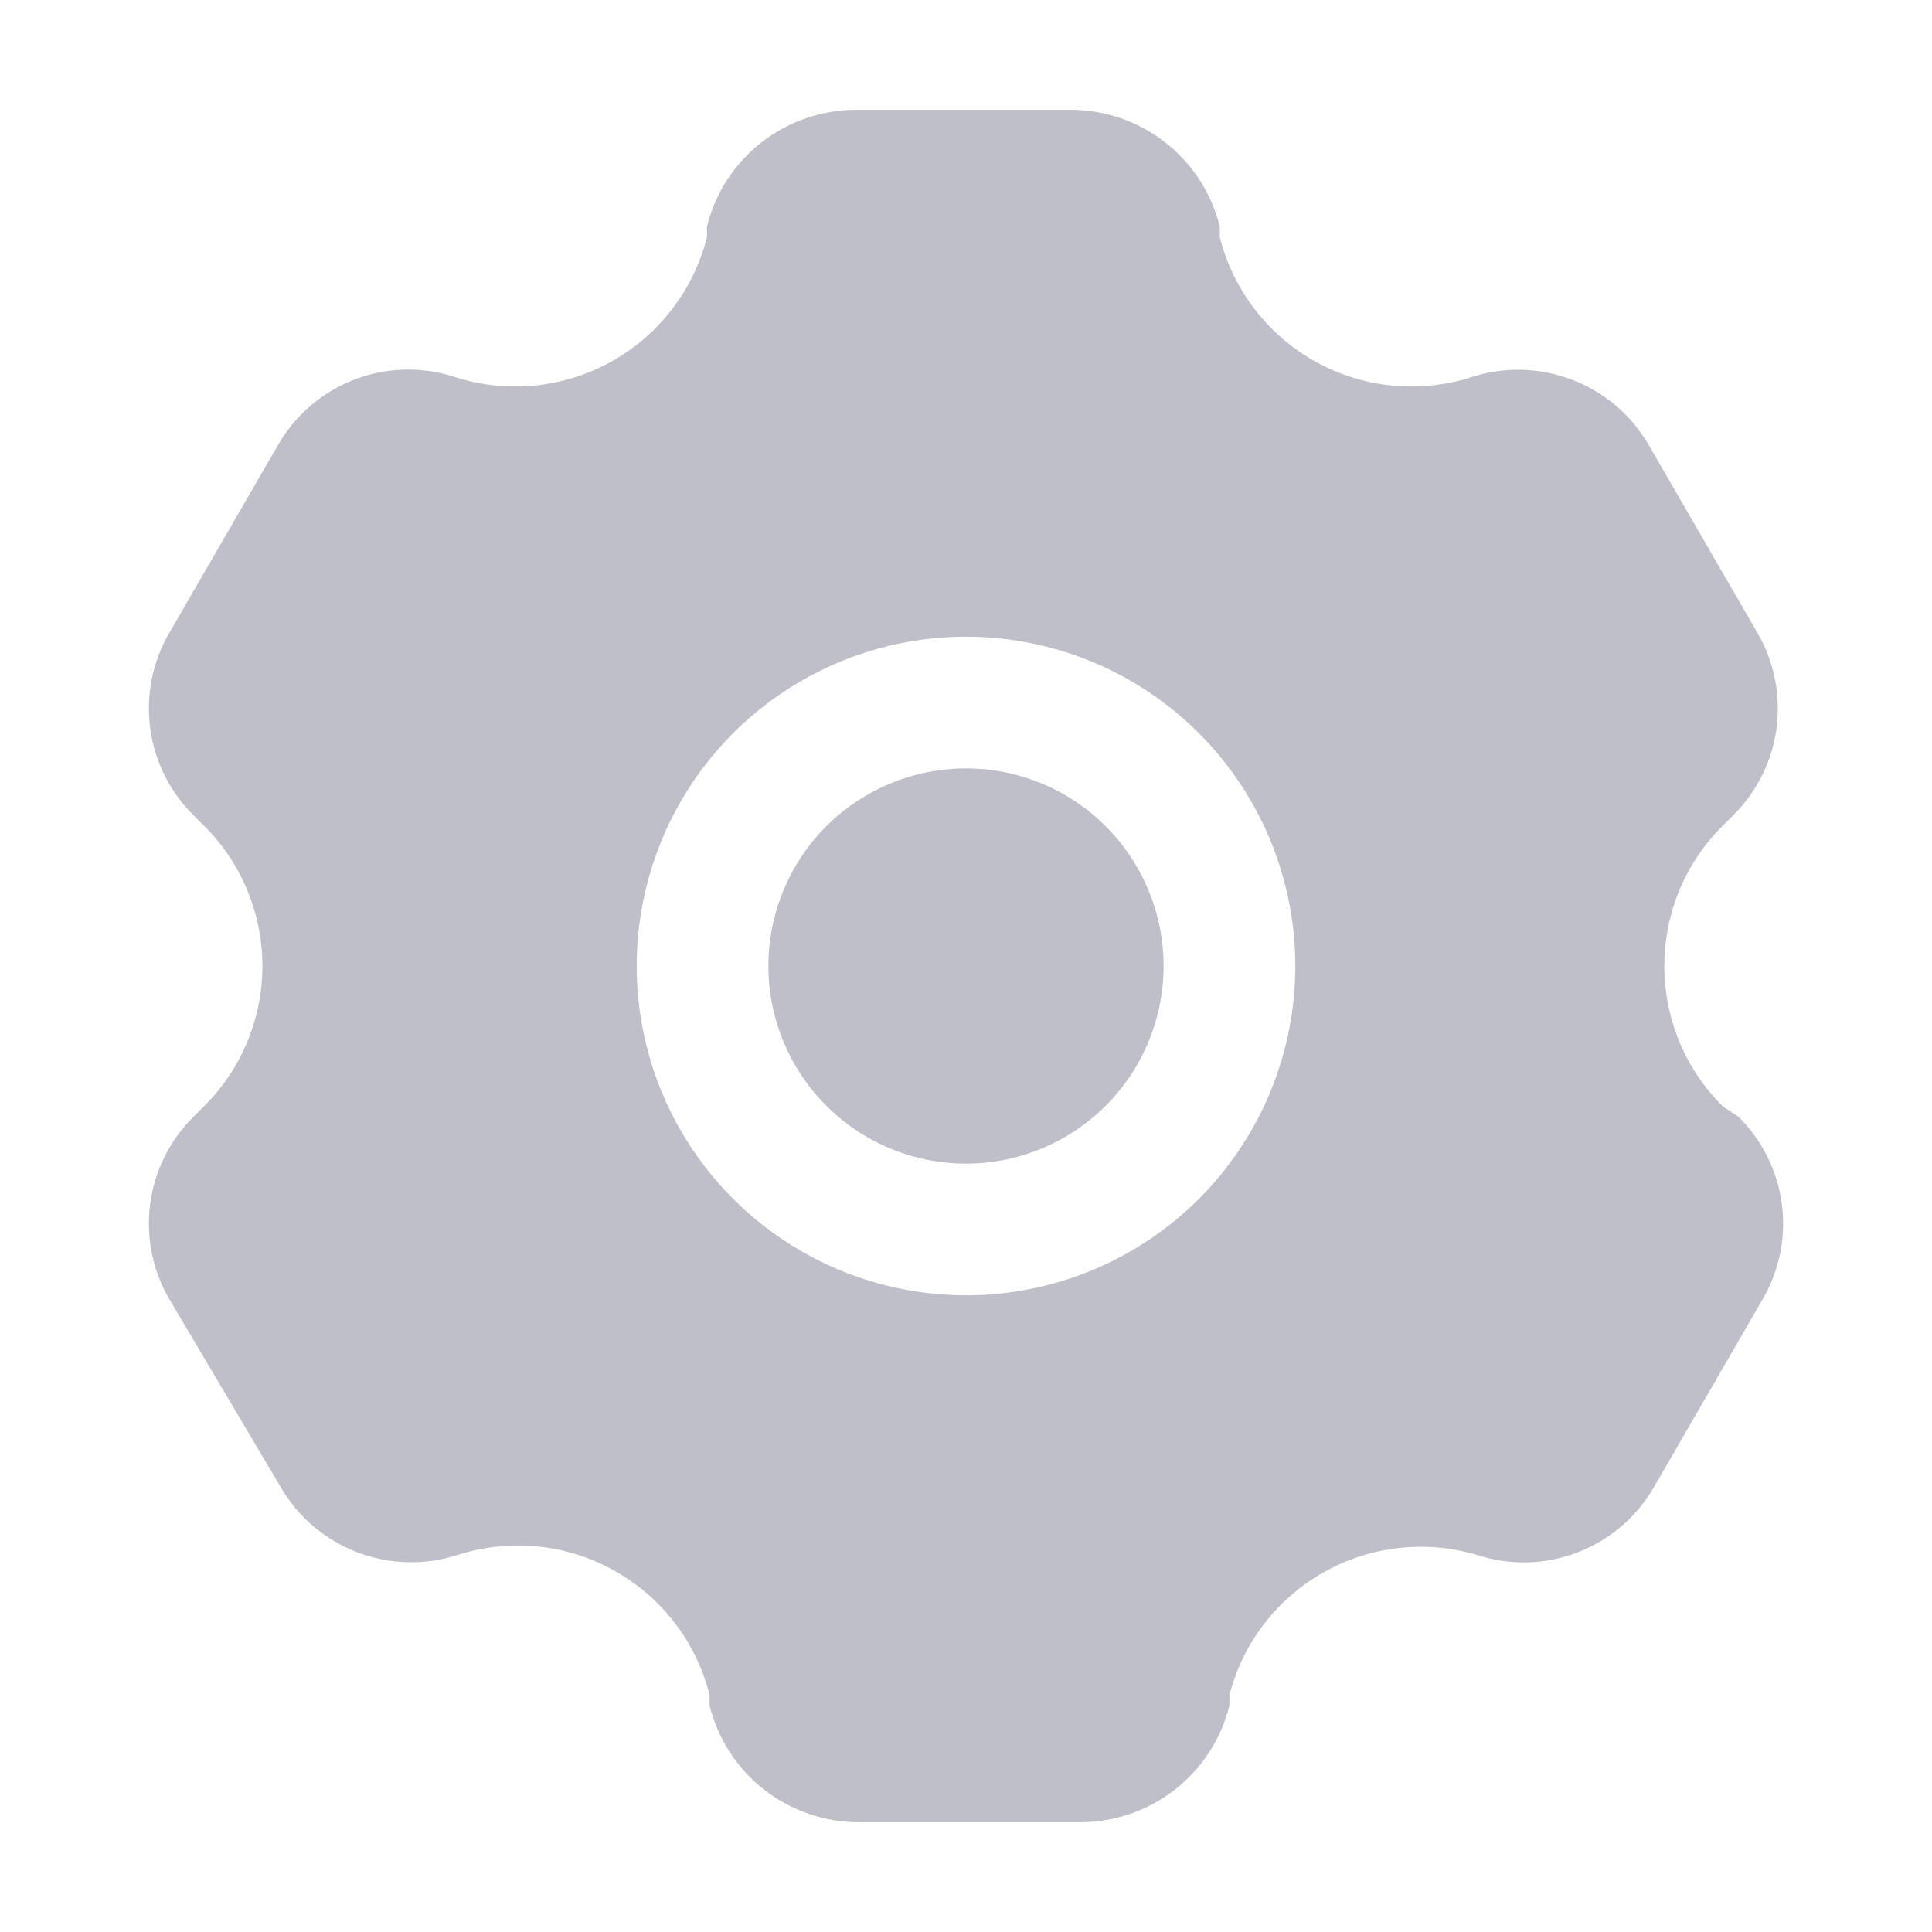
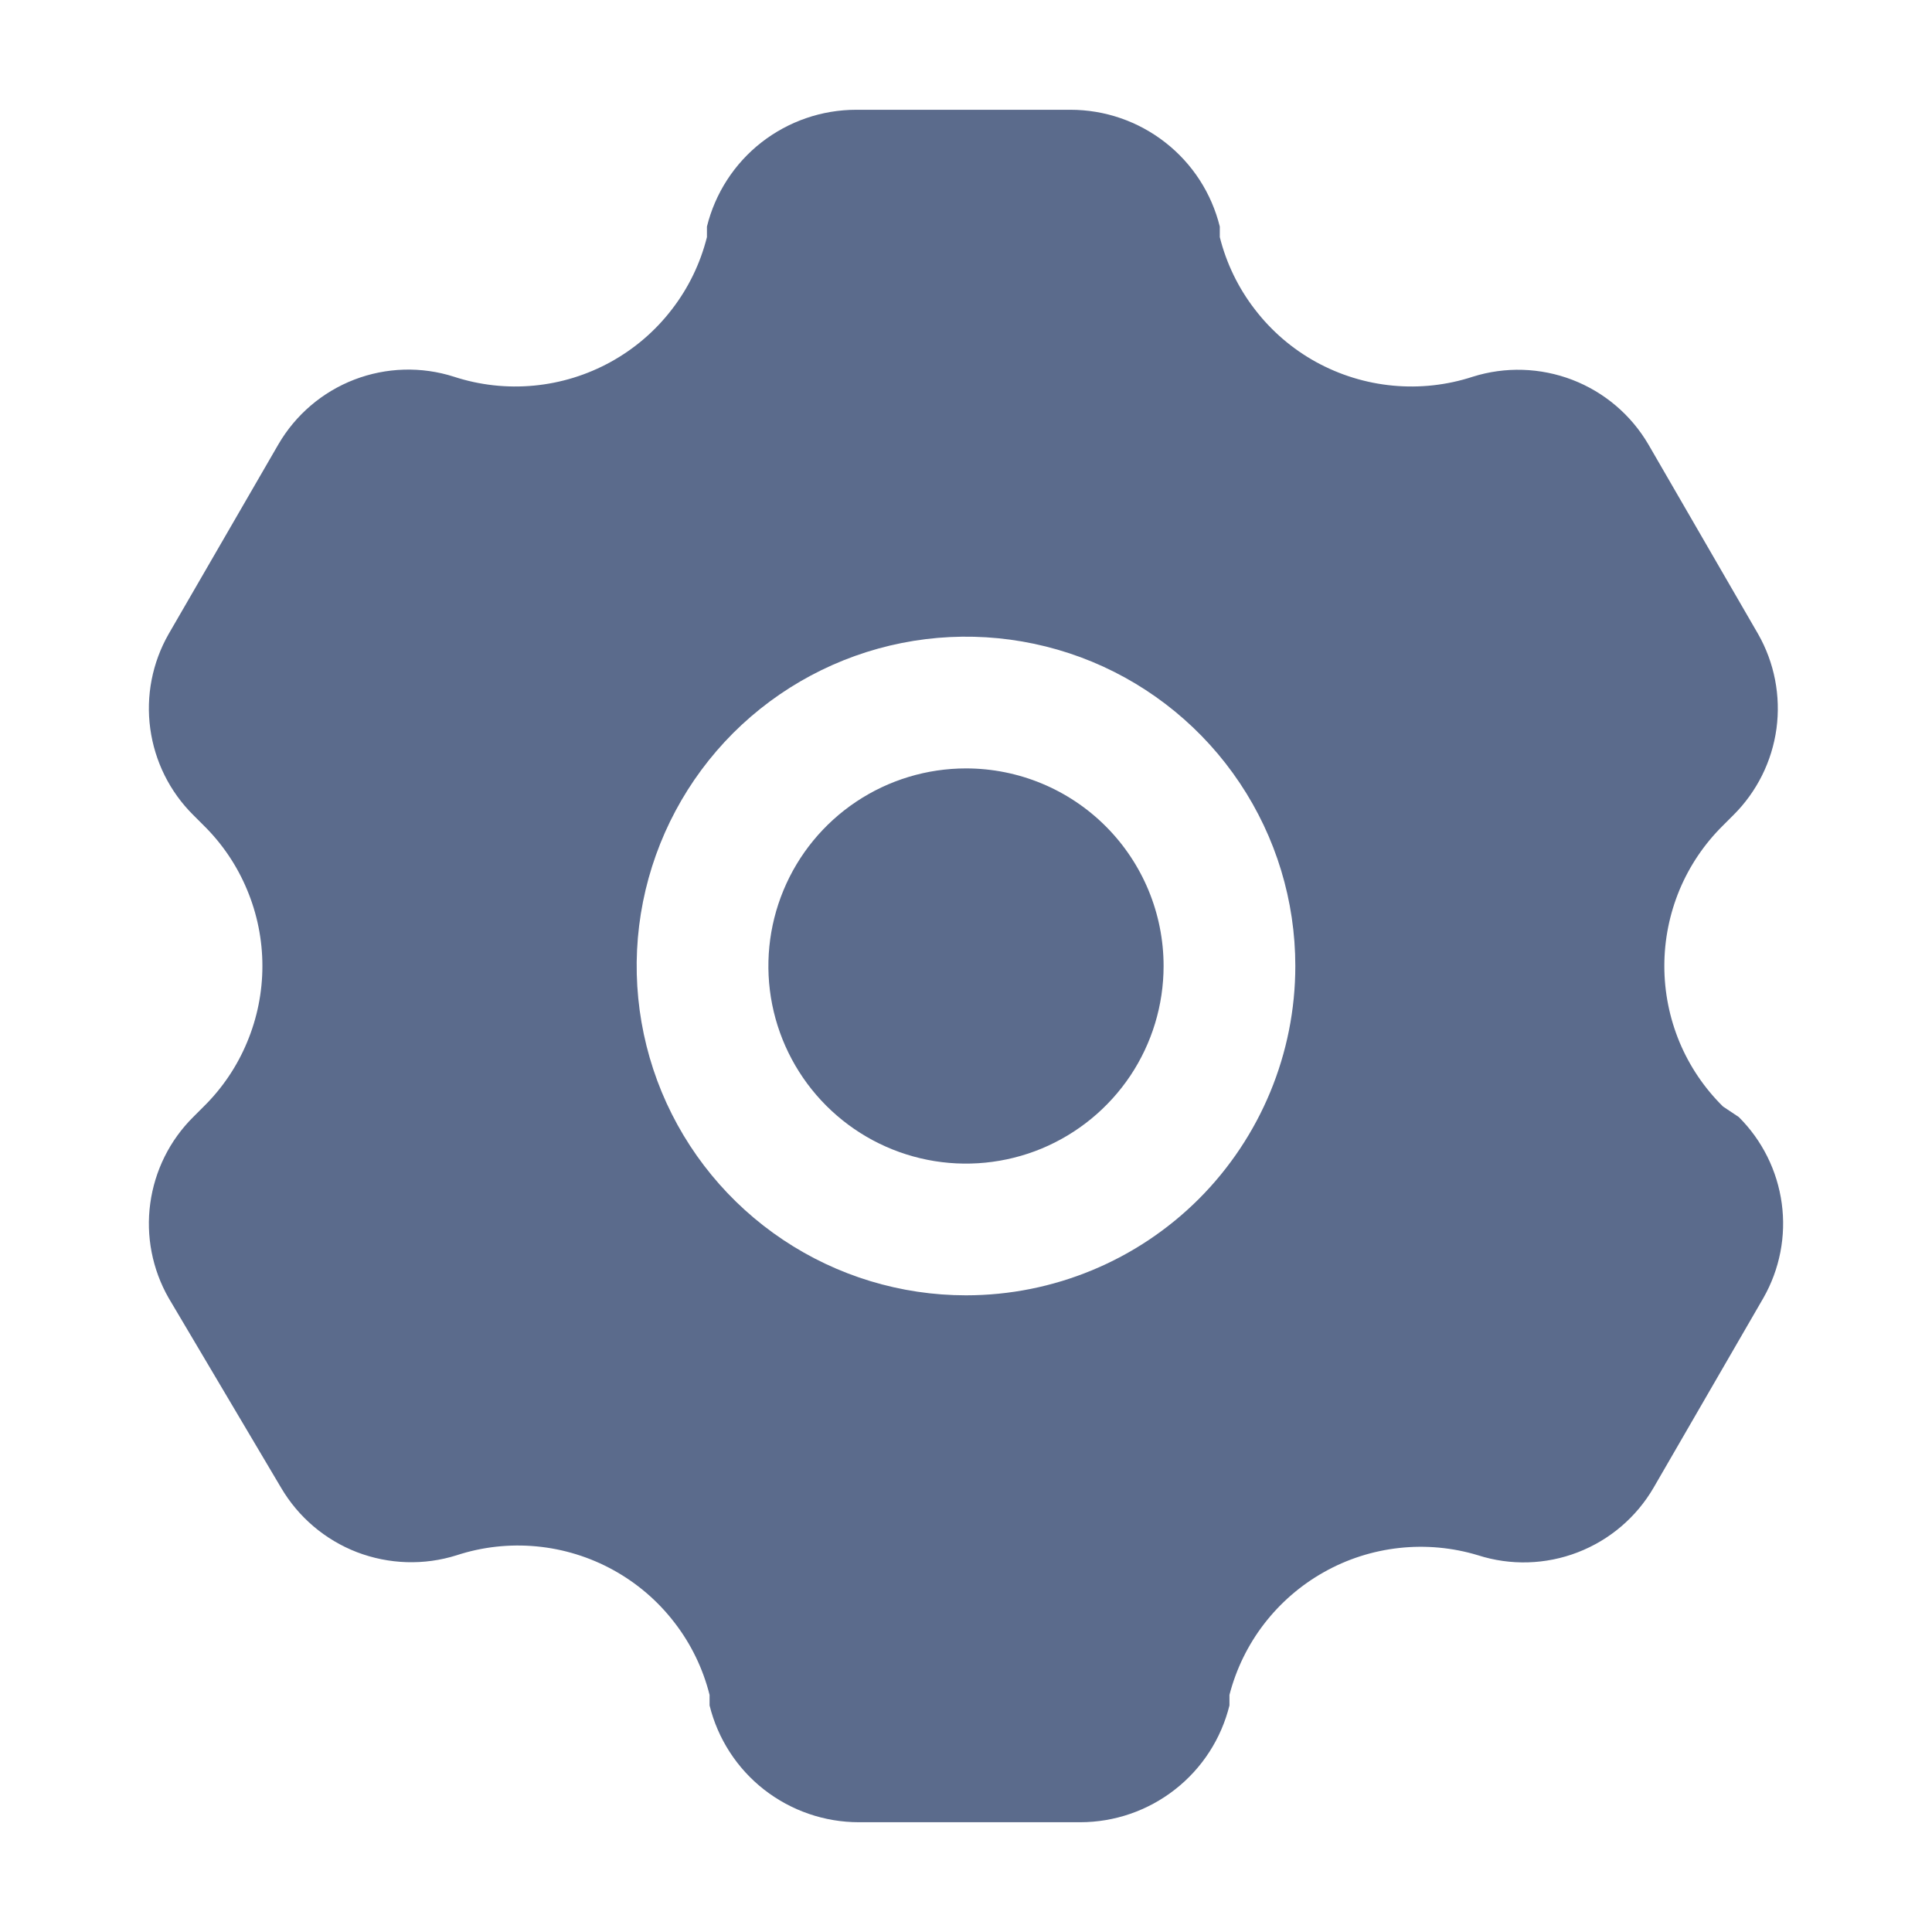
<svg xmlns="http://www.w3.org/2000/svg" width="22" height="22" viewBox="0 0 22 22" fill="none">
-   <path d="M13.25 11C13.25 11.445 13.118 11.88 12.871 12.25C12.623 12.62 12.272 12.908 11.861 13.079C11.45 13.249 10.997 13.294 10.561 13.207C10.124 13.12 9.724 12.906 9.409 12.591C9.094 12.276 8.88 11.875 8.793 11.439C8.706 11.002 8.751 10.55 8.921 10.139C9.091 9.728 9.38 9.376 9.75 9.129C10.12 8.882 10.555 8.75 11 8.75C11.597 8.75 12.169 8.987 12.591 9.409C13.013 9.831 13.25 10.403 13.25 11ZM19.8 12.72C20.066 12.985 20.238 13.33 20.289 13.703C20.34 14.075 20.266 14.454 20.08 14.78L18.83 16.94C18.634 17.277 18.329 17.537 17.965 17.677C17.602 17.817 17.201 17.829 16.83 17.71C16.54 17.622 16.235 17.594 15.933 17.627C15.632 17.66 15.34 17.753 15.076 17.902C14.812 18.05 14.58 18.251 14.395 18.491C14.21 18.731 14.076 19.006 14 19.3V19.42C13.906 19.8 13.688 20.137 13.379 20.378C13.071 20.619 12.691 20.75 12.3 20.75H9.78C9.389 20.75 9.009 20.619 8.7 20.378C8.392 20.137 8.174 19.8 8.08 19.42V19.3C8.005 19.001 7.869 18.72 7.68 18.476C7.492 18.231 7.255 18.028 6.985 17.879C6.715 17.73 6.417 17.638 6.11 17.609C5.803 17.58 5.493 17.614 5.2 17.71C4.829 17.827 4.429 17.814 4.065 17.675C3.702 17.535 3.397 17.276 3.2 16.94L1.92 14.78C1.734 14.454 1.66 14.075 1.711 13.703C1.762 13.33 1.933 12.985 2.2 12.72L2.32 12.6C2.532 12.391 2.7 12.142 2.814 11.867C2.929 11.592 2.988 11.298 2.988 11C2.988 10.702 2.929 10.408 2.814 10.133C2.7 9.858 2.532 9.609 2.32 9.4L2.2 9.28C1.933 9.015 1.762 8.67 1.711 8.297C1.66 7.925 1.734 7.546 1.92 7.22L3.17 5.06C3.366 4.723 3.671 4.463 4.034 4.323C4.398 4.183 4.799 4.171 5.17 4.29C5.463 4.386 5.773 4.42 6.08 4.391C6.387 4.362 6.685 4.27 6.955 4.121C7.225 3.972 7.462 3.769 7.65 3.524C7.839 3.28 7.975 2.999 8.05 2.7V2.58C8.144 2.2 8.362 1.863 8.67 1.622C8.979 1.381 9.359 1.25 9.75 1.25H12.19C12.581 1.25 12.961 1.381 13.269 1.622C13.578 1.863 13.796 2.2 13.89 2.58V2.7C13.965 2.999 14.101 3.28 14.29 3.524C14.478 3.769 14.714 3.972 14.984 4.121C15.255 4.27 15.552 4.362 15.86 4.391C16.167 4.42 16.477 4.386 16.77 4.29C17.141 4.173 17.541 4.186 17.904 4.325C18.268 4.465 18.573 4.724 18.77 5.06L20.02 7.22C20.206 7.546 20.279 7.925 20.229 8.297C20.178 8.67 20.006 9.015 19.74 9.28L19.62 9.4C19.408 9.609 19.24 9.858 19.125 10.133C19.011 10.408 18.952 10.702 18.952 11C18.952 11.298 19.011 11.592 19.125 11.867C19.24 12.142 19.408 12.391 19.62 12.6L19.8 12.72ZM14.75 11C14.75 10.258 14.53 9.533 14.118 8.917C13.706 8.3 13.12 7.819 12.435 7.535C11.75 7.252 10.996 7.177 10.268 7.322C9.541 7.467 8.873 7.824 8.348 8.348C7.824 8.873 7.467 9.541 7.322 10.268C7.177 10.996 7.252 11.75 7.535 12.435C7.819 13.12 8.3 13.706 8.917 14.118C9.533 14.53 10.258 14.75 11 14.75C11.995 14.75 12.948 14.355 13.652 13.652C14.355 12.948 14.75 11.995 14.75 11Z" fill="#BEBFC8" />
+   <path d="M13.25 11C13.25 11.445 13.118 11.88 12.871 12.25C12.623 12.62 12.272 12.908 11.861 13.079C11.45 13.249 10.997 13.294 10.561 13.207C10.124 13.12 9.724 12.906 9.409 12.591C9.094 12.276 8.88 11.875 8.793 11.439C8.706 11.002 8.751 10.55 8.921 10.139C9.091 9.728 9.38 9.376 9.75 9.129C10.12 8.882 10.555 8.75 11 8.75C11.597 8.75 12.169 8.987 12.591 9.409C13.013 9.831 13.25 10.403 13.25 11ZM19.8 12.72C20.066 12.985 20.238 13.33 20.289 13.703C20.34 14.075 20.266 14.454 20.08 14.78L18.83 16.94C18.634 17.277 18.329 17.537 17.965 17.677C17.602 17.817 17.201 17.829 16.83 17.71C16.54 17.622 16.235 17.594 15.933 17.627C15.632 17.66 15.34 17.753 15.076 17.902C14.812 18.05 14.58 18.251 14.395 18.491C14.21 18.731 14.076 19.006 14 19.3V19.42C13.906 19.8 13.688 20.137 13.379 20.378C13.071 20.619 12.691 20.75 12.3 20.75H9.78C9.389 20.75 9.009 20.619 8.7 20.378C8.392 20.137 8.174 19.8 8.08 19.42V19.3C8.005 19.001 7.869 18.72 7.68 18.476C7.492 18.231 7.255 18.028 6.985 17.879C6.715 17.73 6.417 17.638 6.11 17.609C5.803 17.58 5.493 17.614 5.2 17.71C4.829 17.827 4.429 17.814 4.065 17.675C3.702 17.535 3.397 17.276 3.2 16.94L1.92 14.78C1.734 14.454 1.66 14.075 1.711 13.703C1.762 13.33 1.933 12.985 2.2 12.72L2.32 12.6C2.532 12.391 2.7 12.142 2.814 11.867C2.929 11.592 2.988 11.298 2.988 11C2.988 10.702 2.929 10.408 2.814 10.133C2.7 9.858 2.532 9.609 2.32 9.4L2.2 9.28C1.933 9.015 1.762 8.67 1.711 8.297C1.66 7.925 1.734 7.546 1.92 7.22L3.17 5.06C3.366 4.723 3.671 4.463 4.034 4.323C4.398 4.183 4.799 4.171 5.17 4.29C5.463 4.386 5.773 4.42 6.08 4.391C6.387 4.362 6.685 4.27 6.955 4.121C7.225 3.972 7.462 3.769 7.65 3.524C7.839 3.28 7.975 2.999 8.05 2.7V2.58C8.144 2.2 8.362 1.863 8.67 1.622C8.979 1.381 9.359 1.25 9.75 1.25H12.19C12.581 1.25 12.961 1.381 13.269 1.622C13.578 1.863 13.796 2.2 13.89 2.58V2.7C13.965 2.999 14.101 3.28 14.29 3.524C14.478 3.769 14.714 3.972 14.984 4.121C15.255 4.27 15.552 4.362 15.86 4.391C16.167 4.42 16.477 4.386 16.77 4.29C17.141 4.173 17.541 4.186 17.904 4.325C18.268 4.465 18.573 4.724 18.77 5.06L20.02 7.22C20.206 7.546 20.279 7.925 20.229 8.297C20.178 8.67 20.006 9.015 19.74 9.28L19.62 9.4C19.408 9.609 19.24 9.858 19.125 10.133C19.011 10.408 18.952 10.702 18.952 11C18.952 11.298 19.011 11.592 19.125 11.867C19.24 12.142 19.408 12.391 19.62 12.6L19.8 12.72ZM14.75 11C14.75 10.258 14.53 9.533 14.118 8.917C13.706 8.3 13.12 7.819 12.435 7.535C11.75 7.252 10.996 7.177 10.268 7.322C9.541 7.467 8.873 7.824 8.348 8.348C7.824 8.873 7.467 9.541 7.322 10.268C7.177 10.996 7.252 11.75 7.535 12.435C7.819 13.12 8.3 13.706 8.917 14.118C9.533 14.53 10.258 14.75 11 14.75C11.995 14.75 12.948 14.355 13.652 13.652C14.355 12.948 14.75 11.995 14.75 11Z" fill="#5B6B8C" />
</svg>
